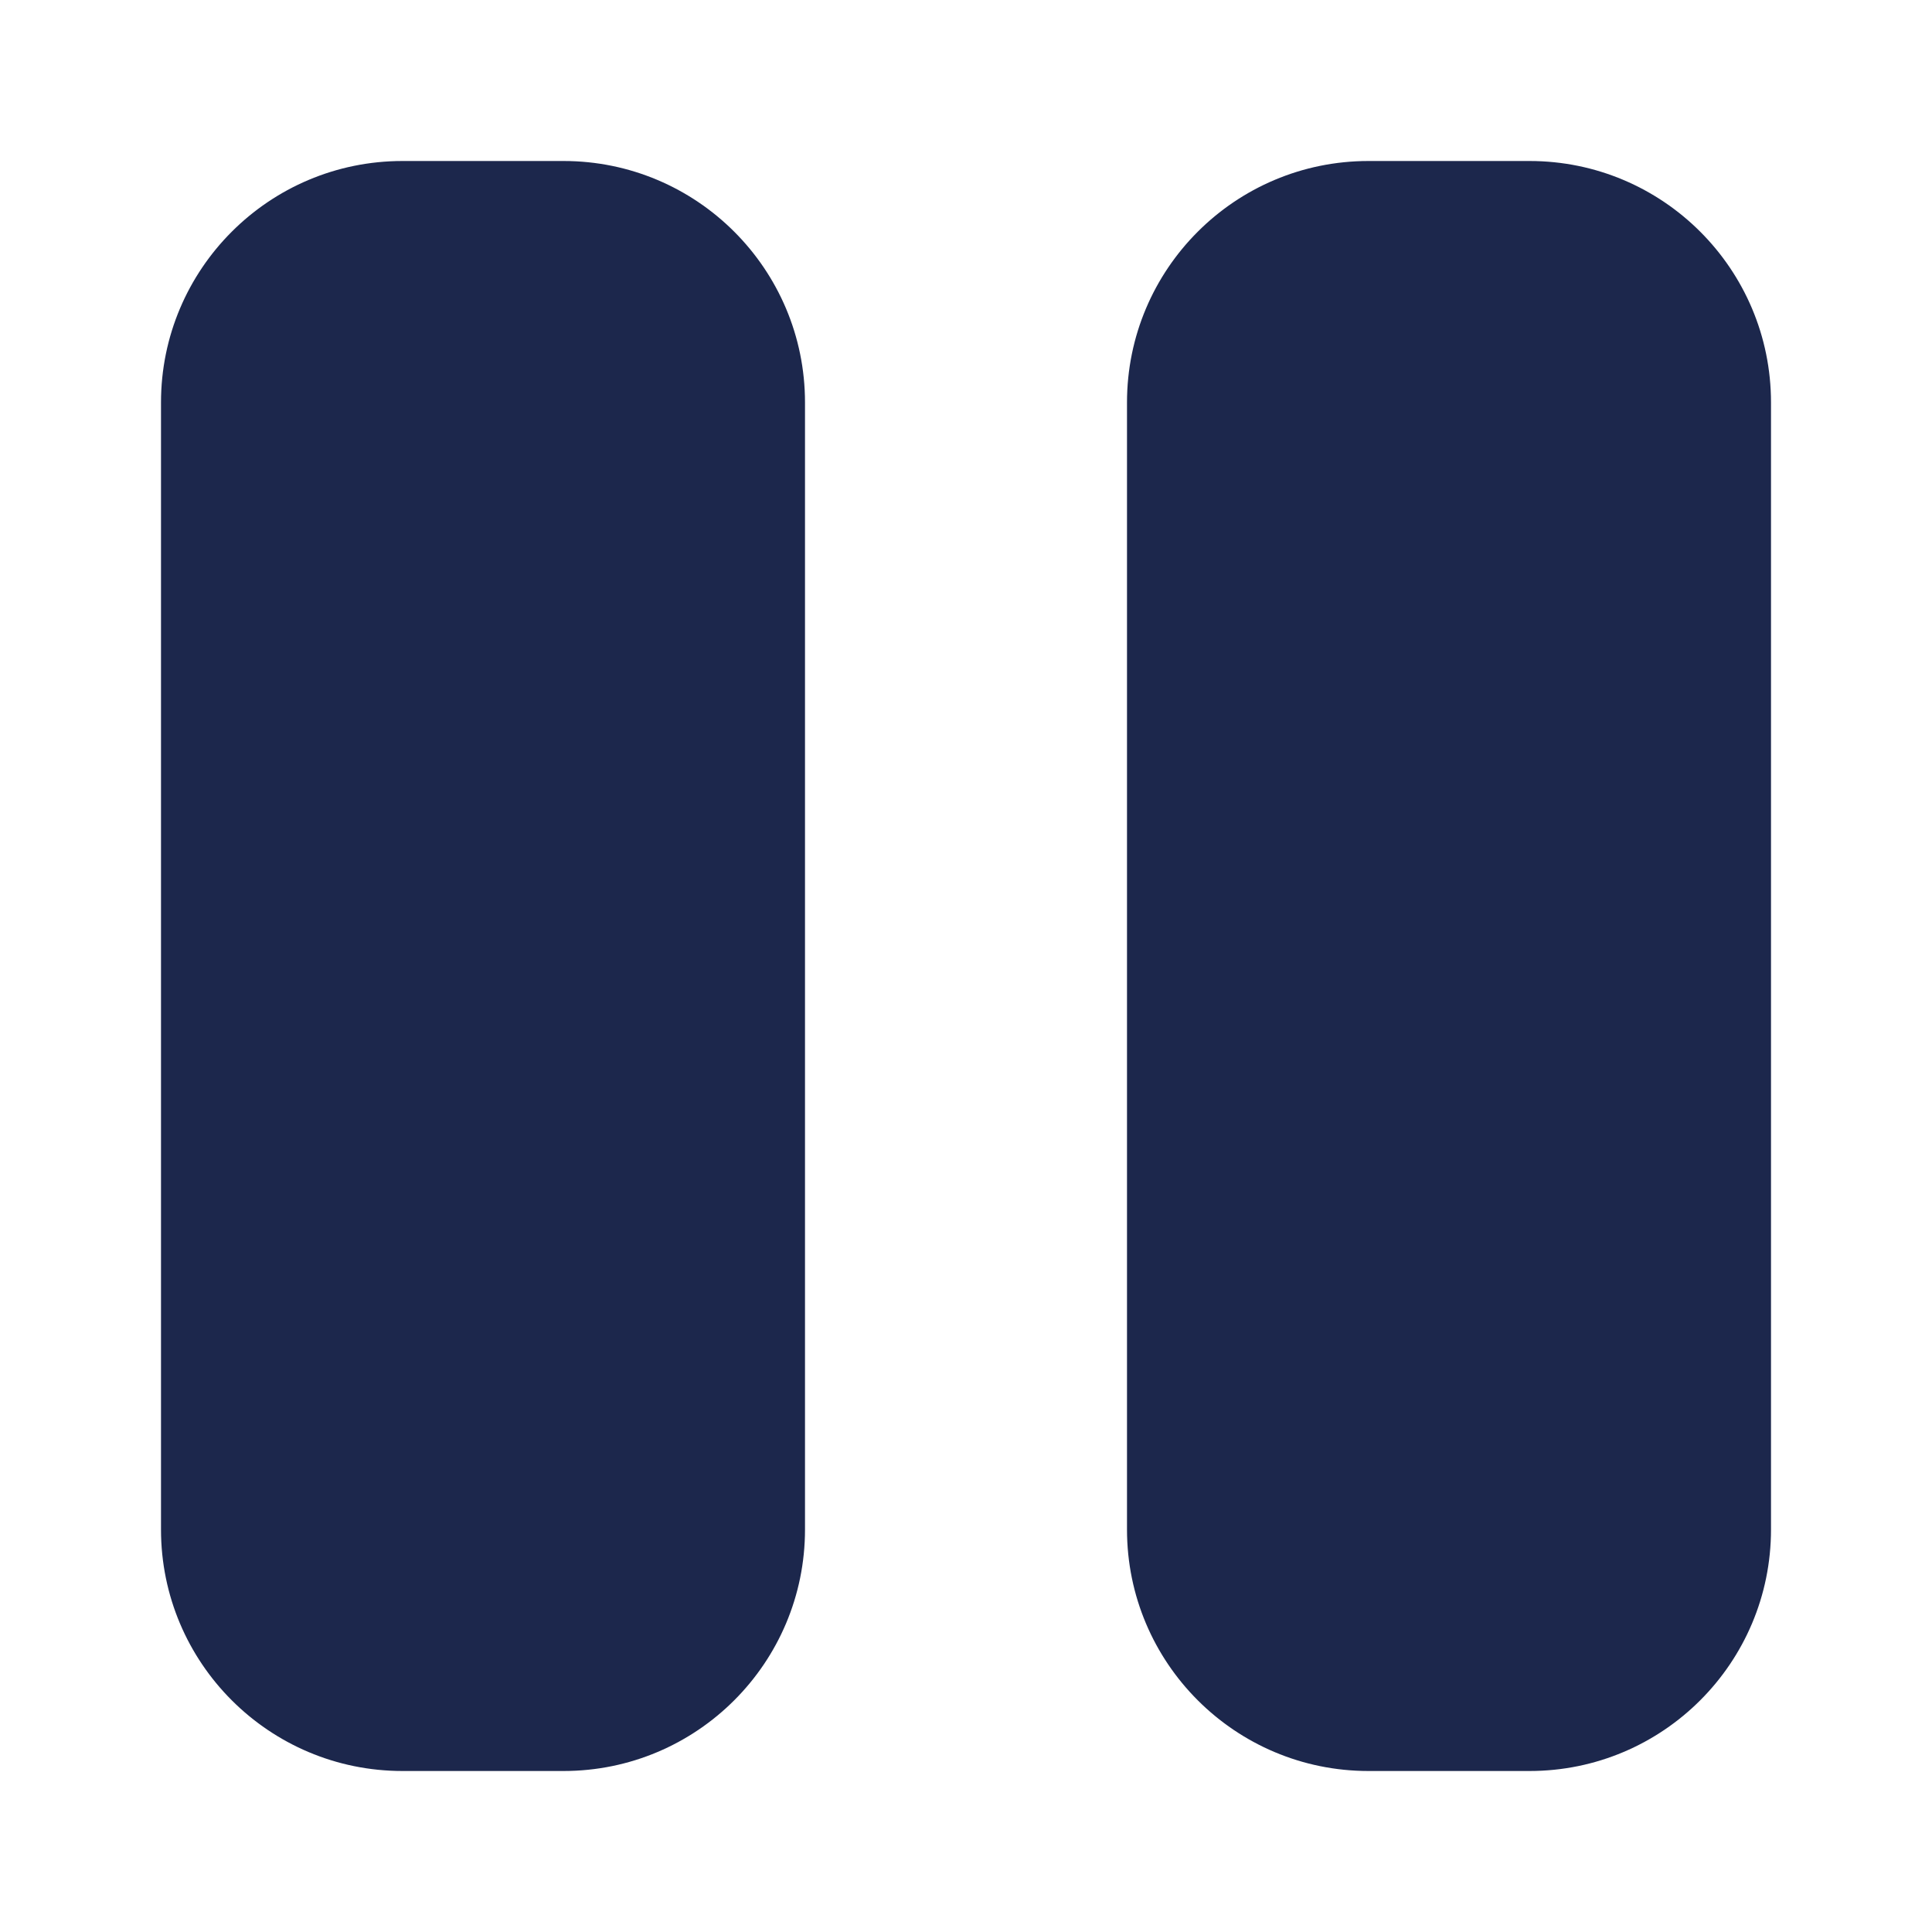
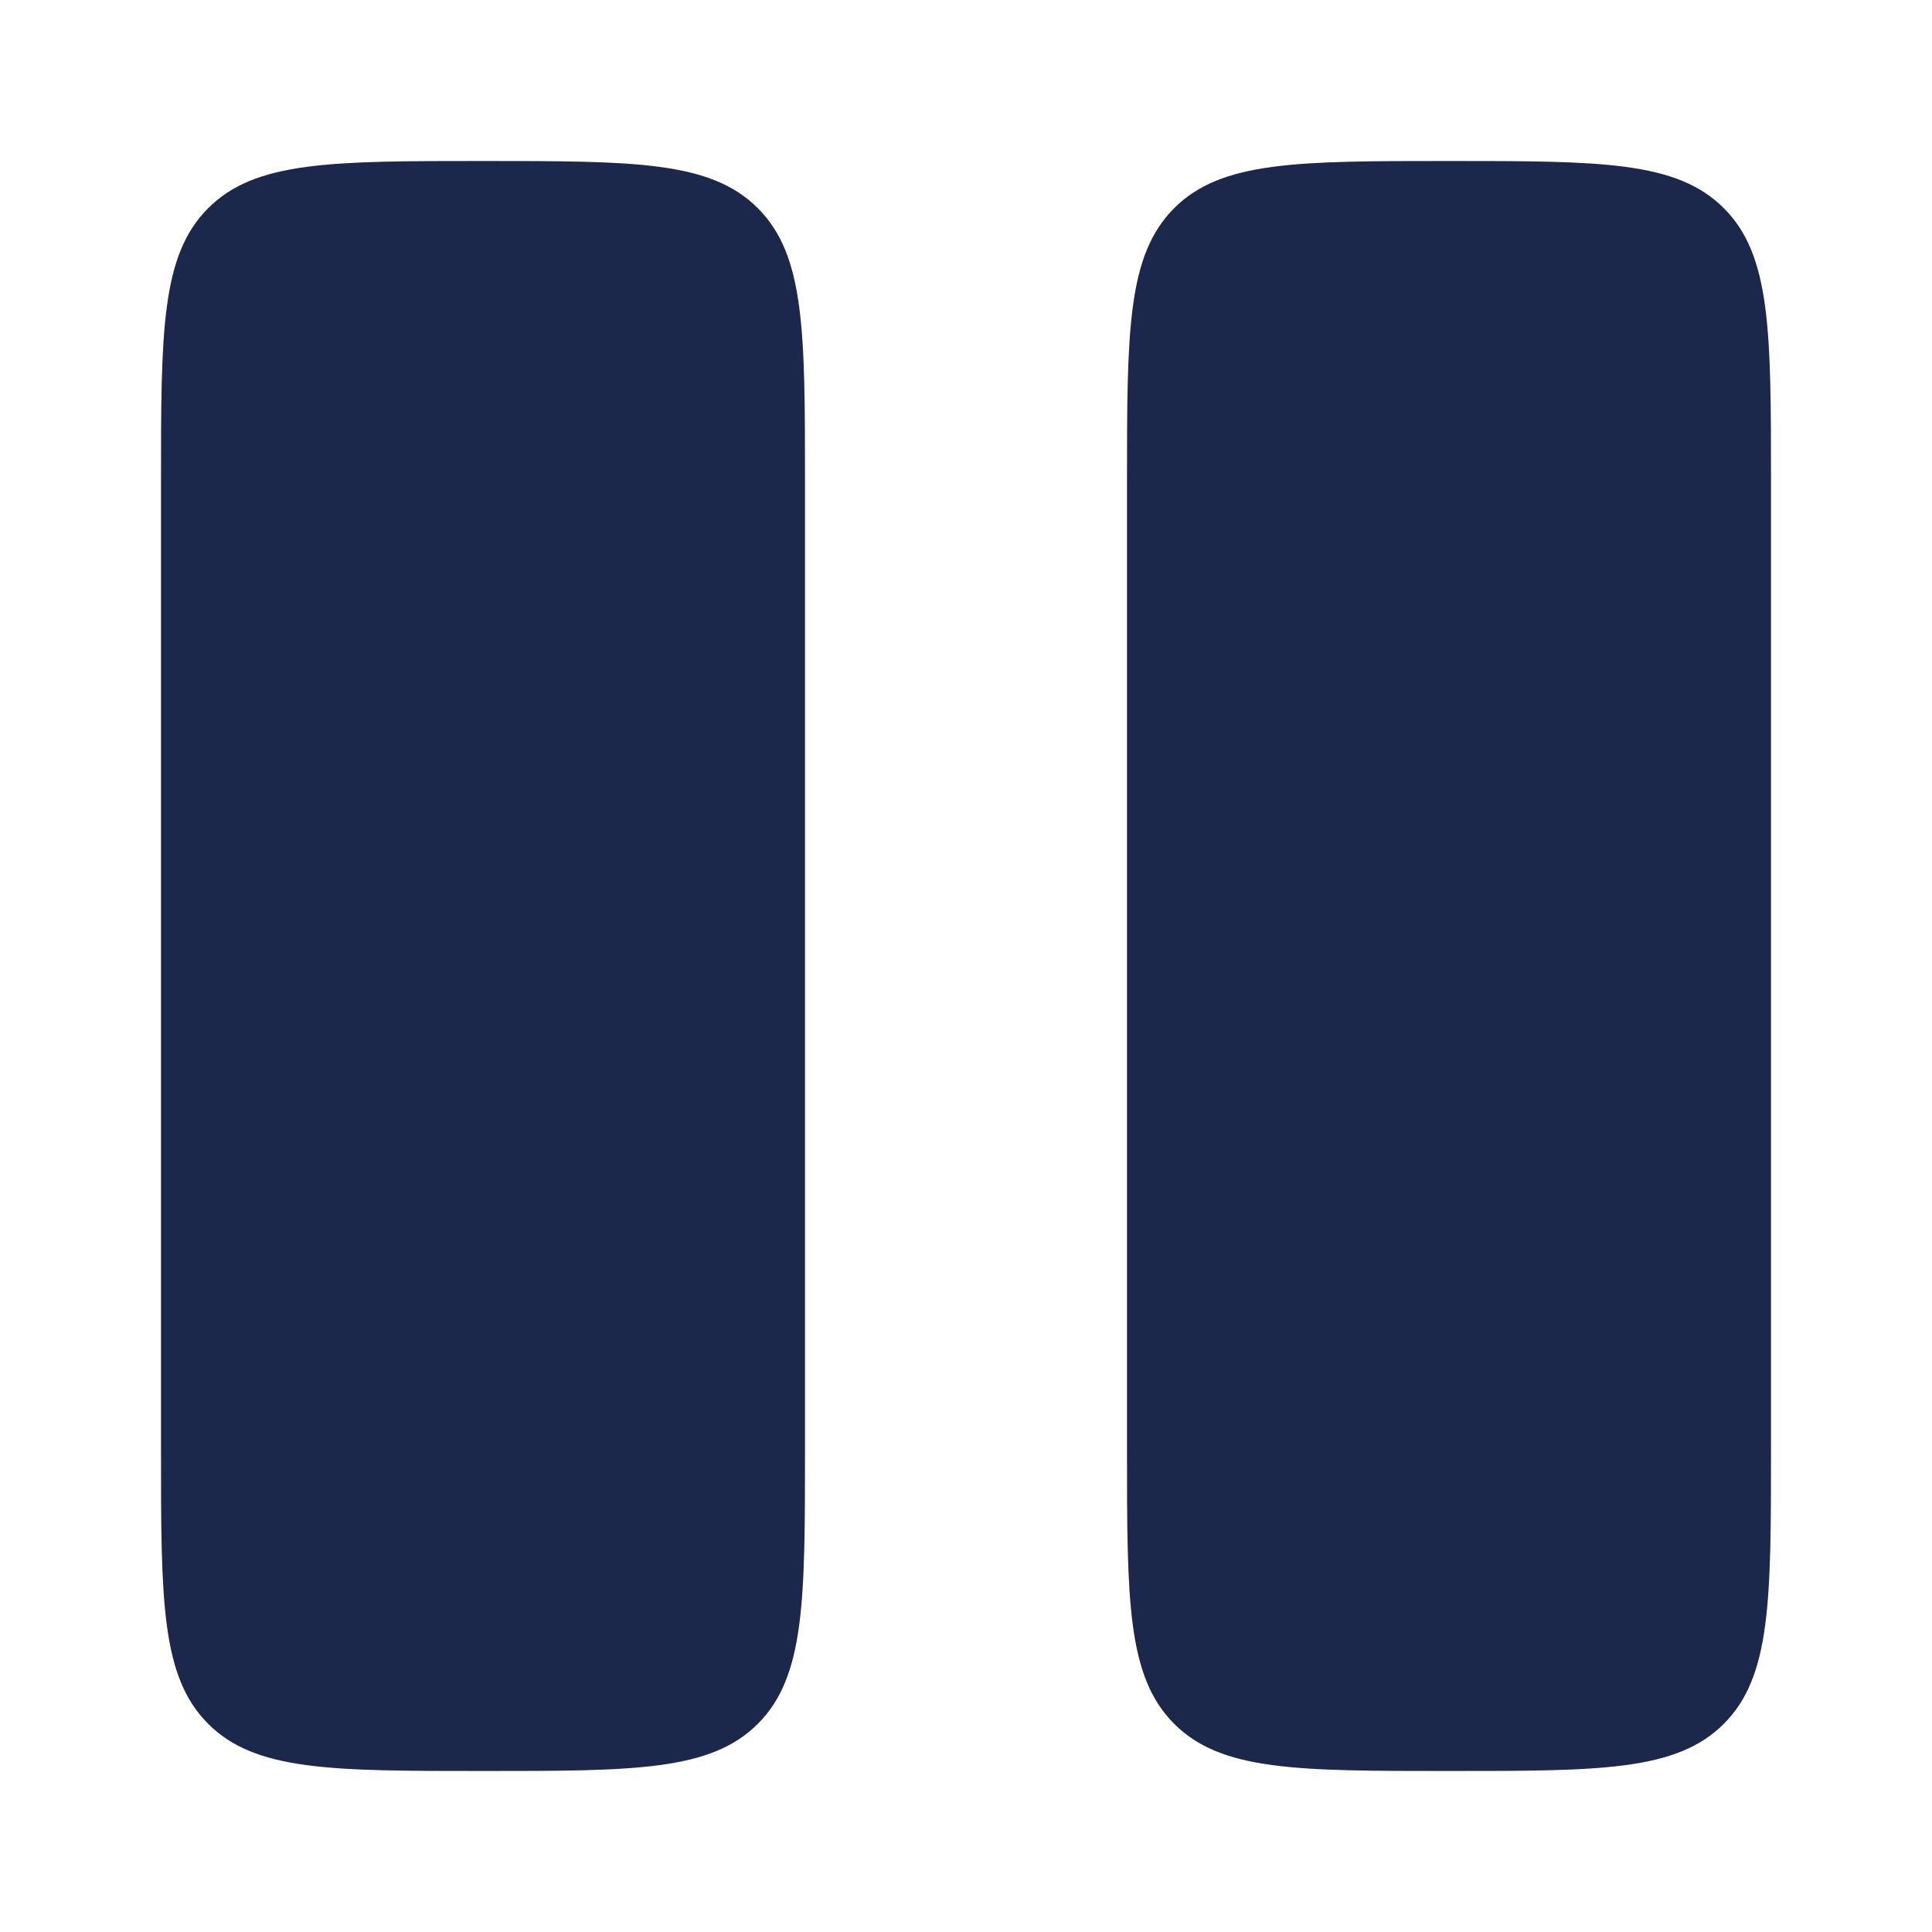
- <svg xmlns="http://www.w3.org/2000/svg" width="800px" height="800px" viewBox="0 0 24 24" fill="#1C274C">
-   <rect x="2" y="2" width="8" height="20" rx="3" />
-   <rect x="14" y="2" width="8" height="20" rx="3" />
+ <svg xmlns="http://www.w3.org/2000/svg" width="800px" height="800px" viewBox="0 0 24 24" fill="none">
+   <path d="M2 6C2 4.114 2 3.172 2.586 2.586C3.172 2 4.114 2 6 2C7.886 2 8.828 2 9.414 2.586C10 3.172 10 4.114 10 6V18C10 19.886 10 20.828 9.414 21.414C8.828 22 7.886 22 6 22C4.114 22 3.172 22 2.586 21.414C2 20.828 2 19.886 2 18V6Z" fill="#1C274C" />
+   <path d="M14 6C14 4.114 14 3.172 14.586 2.586C15.172 2 16.114 2 18 2C19.886 2 20.828 2 21.414 2.586C22 3.172 22 4.114 22 6V18C22 19.886 22 20.828 21.414 21.414C20.828 22 19.886 22 18 22C16.114 22 15.172 22 14.586 21.414C14 20.828 14 19.886 14 18V6Z" fill="#1C274C" />
</svg>
